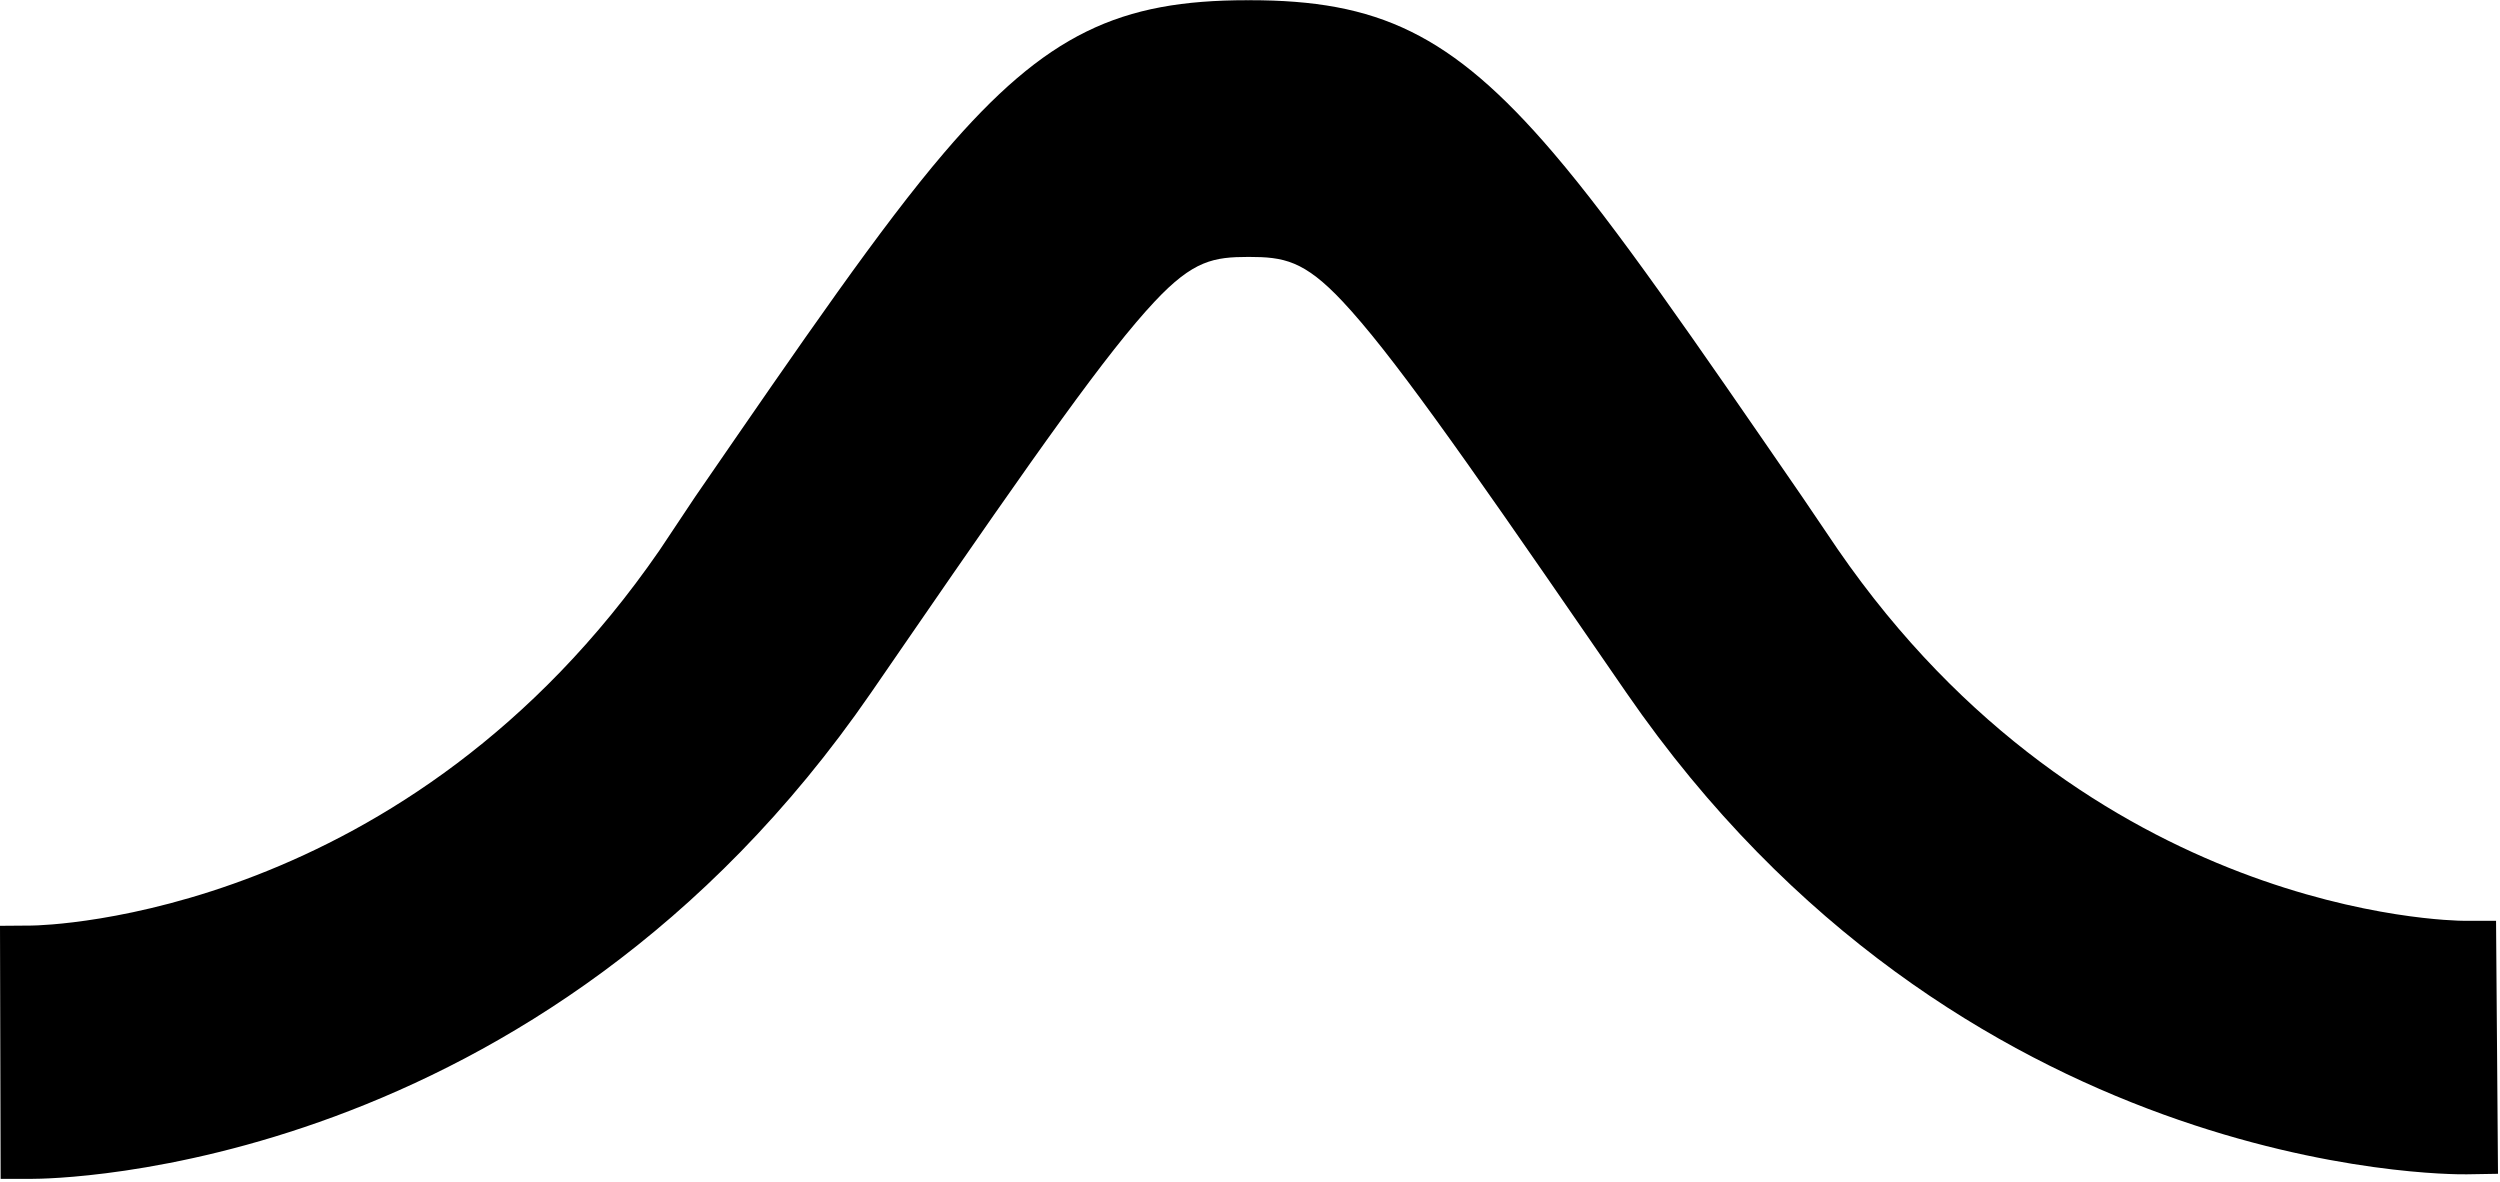
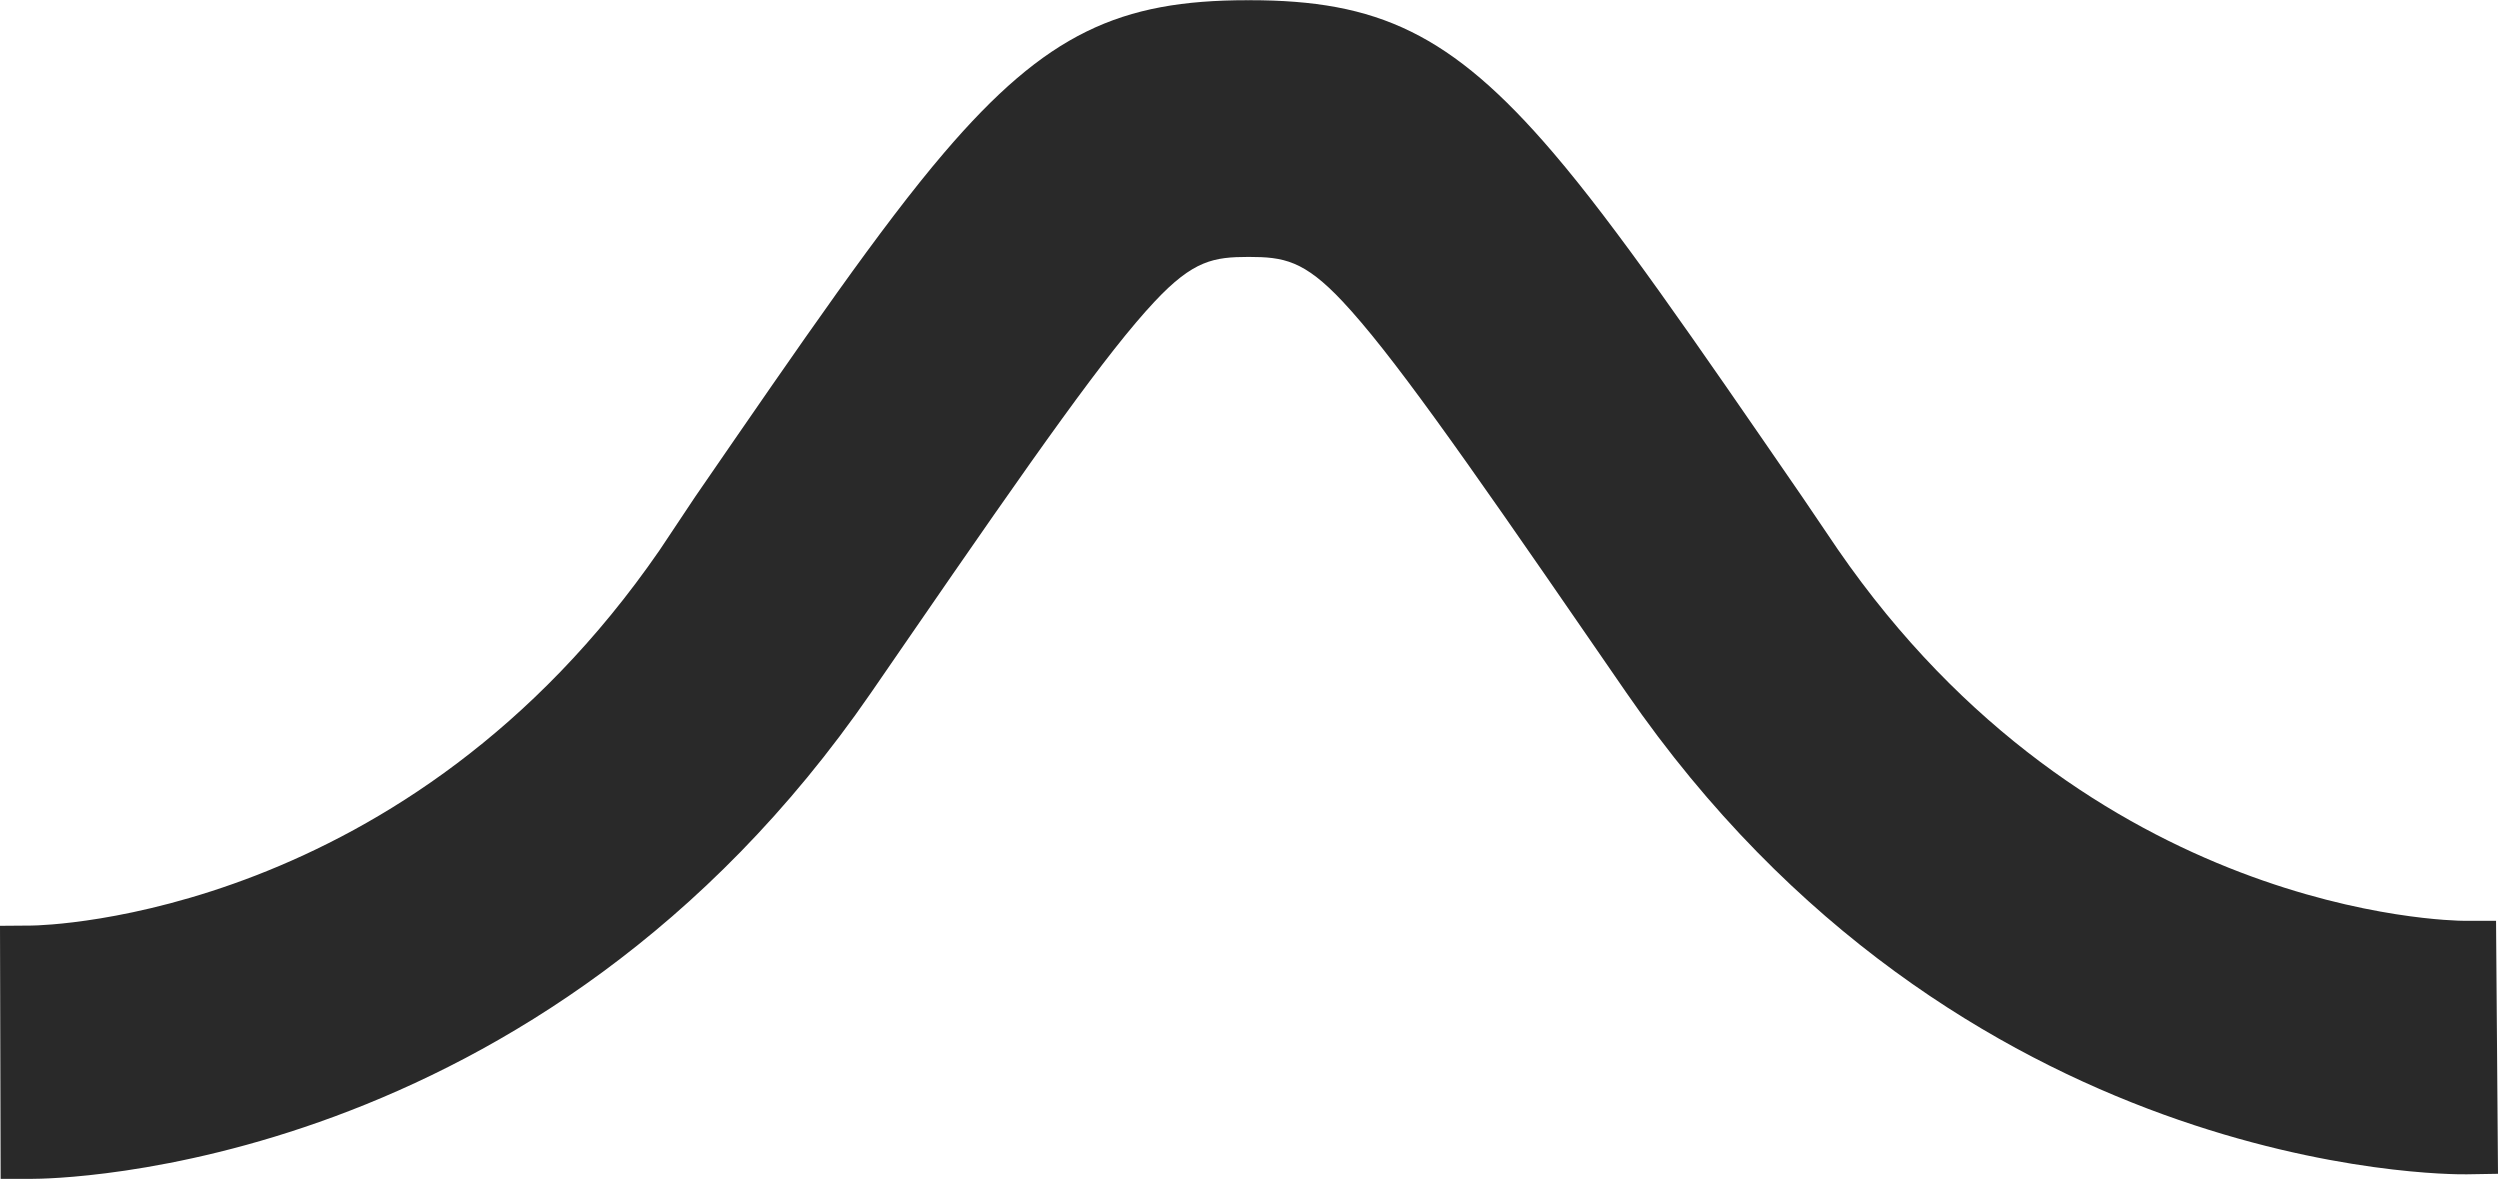
<svg xmlns="http://www.w3.org/2000/svg" width="100%" height="100%" viewBox="0 0 834 394" version="1.1" xml:space="preserve" style="fill-rule:evenodd;clip-rule:evenodd;stroke-linejoin:round;stroke-miterlimit:2;">
-   <path d="M416.951,0.078l-0.278,-0.008c-0.177,0 -0.348,0.008 -0.513,0.025l0,-0.025c-42.444,0 -67.075,10.93 -101.199,50.887c-21.148,24.762 -46.303,61.38 -83.017,114.715l-0.045,0.065c-0.044,0.066 -11.877,17.826 -11.877,17.826c-84.242,122.191 -204.488,125.163 -209.578,125.204l-10.444,0.083l0.214,84.413l10.474,0c6.85,0 169.176,-1.494 279.877,-162.153l11.903,-17.288c43.697,-63.479 66.868,-96.311 82.731,-113.234c12.931,-13.795 19.764,-14.865 31.36,-14.88c11.594,0.015 18.425,1.084 31.359,14.88c15.865,16.925 39.043,49.762 82.754,113.255l11.883,17.24c110.85,160.87 273.351,160.782 280.37,160.667l10.408,-0.172l-0.65,-84.394l-10.42,0c-5.082,0 -125.112,-1.934 -209.195,-123.941c-0,0 -11.863,-17.517 -11.863,-17.517c-36.739,-53.374 -61.896,-89.996 -83.046,-114.761c-34.126,-39.963 -58.759,-50.895 -101.208,-50.895l0,0.008Z" style="fill:#000;fill-rule:nonzero;" />
+   <path d="M416.951,0.078l-0.278,-0.008c-0.177,0 -0.348,0.008 -0.513,0.025l0,-0.025c-42.444,0 -67.075,10.93 -101.199,50.887c-21.148,24.762 -46.303,61.38 -83.017,114.715l-0.045,0.065c-0.044,0.066 -11.877,17.826 -11.877,17.826c-84.242,122.191 -204.488,125.163 -209.578,125.204l-10.444,0.083l0.214,84.413l10.474,0c6.85,0 169.176,-1.494 279.877,-162.153l11.903,-17.288c43.697,-63.479 66.868,-96.311 82.731,-113.234c12.931,-13.795 19.764,-14.865 31.36,-14.88c11.594,0.015 18.425,1.084 31.359,14.88c15.865,16.925 39.043,49.762 82.754,113.255l11.883,17.24c110.85,160.87 273.351,160.782 280.37,160.667l10.408,-0.172l-0.65,-84.394l-10.42,0c-5.082,0 -125.112,-1.934 -209.195,-123.941c-0,0 -11.863,-17.517 -11.863,-17.517c-36.739,-53.374 -61.896,-89.996 -83.046,-114.761c-34.126,-39.963 -58.759,-50.895 -101.208,-50.895l0,0.008Z" style="fill:#292929;fill-rule:nonzero;" />
</svg>
